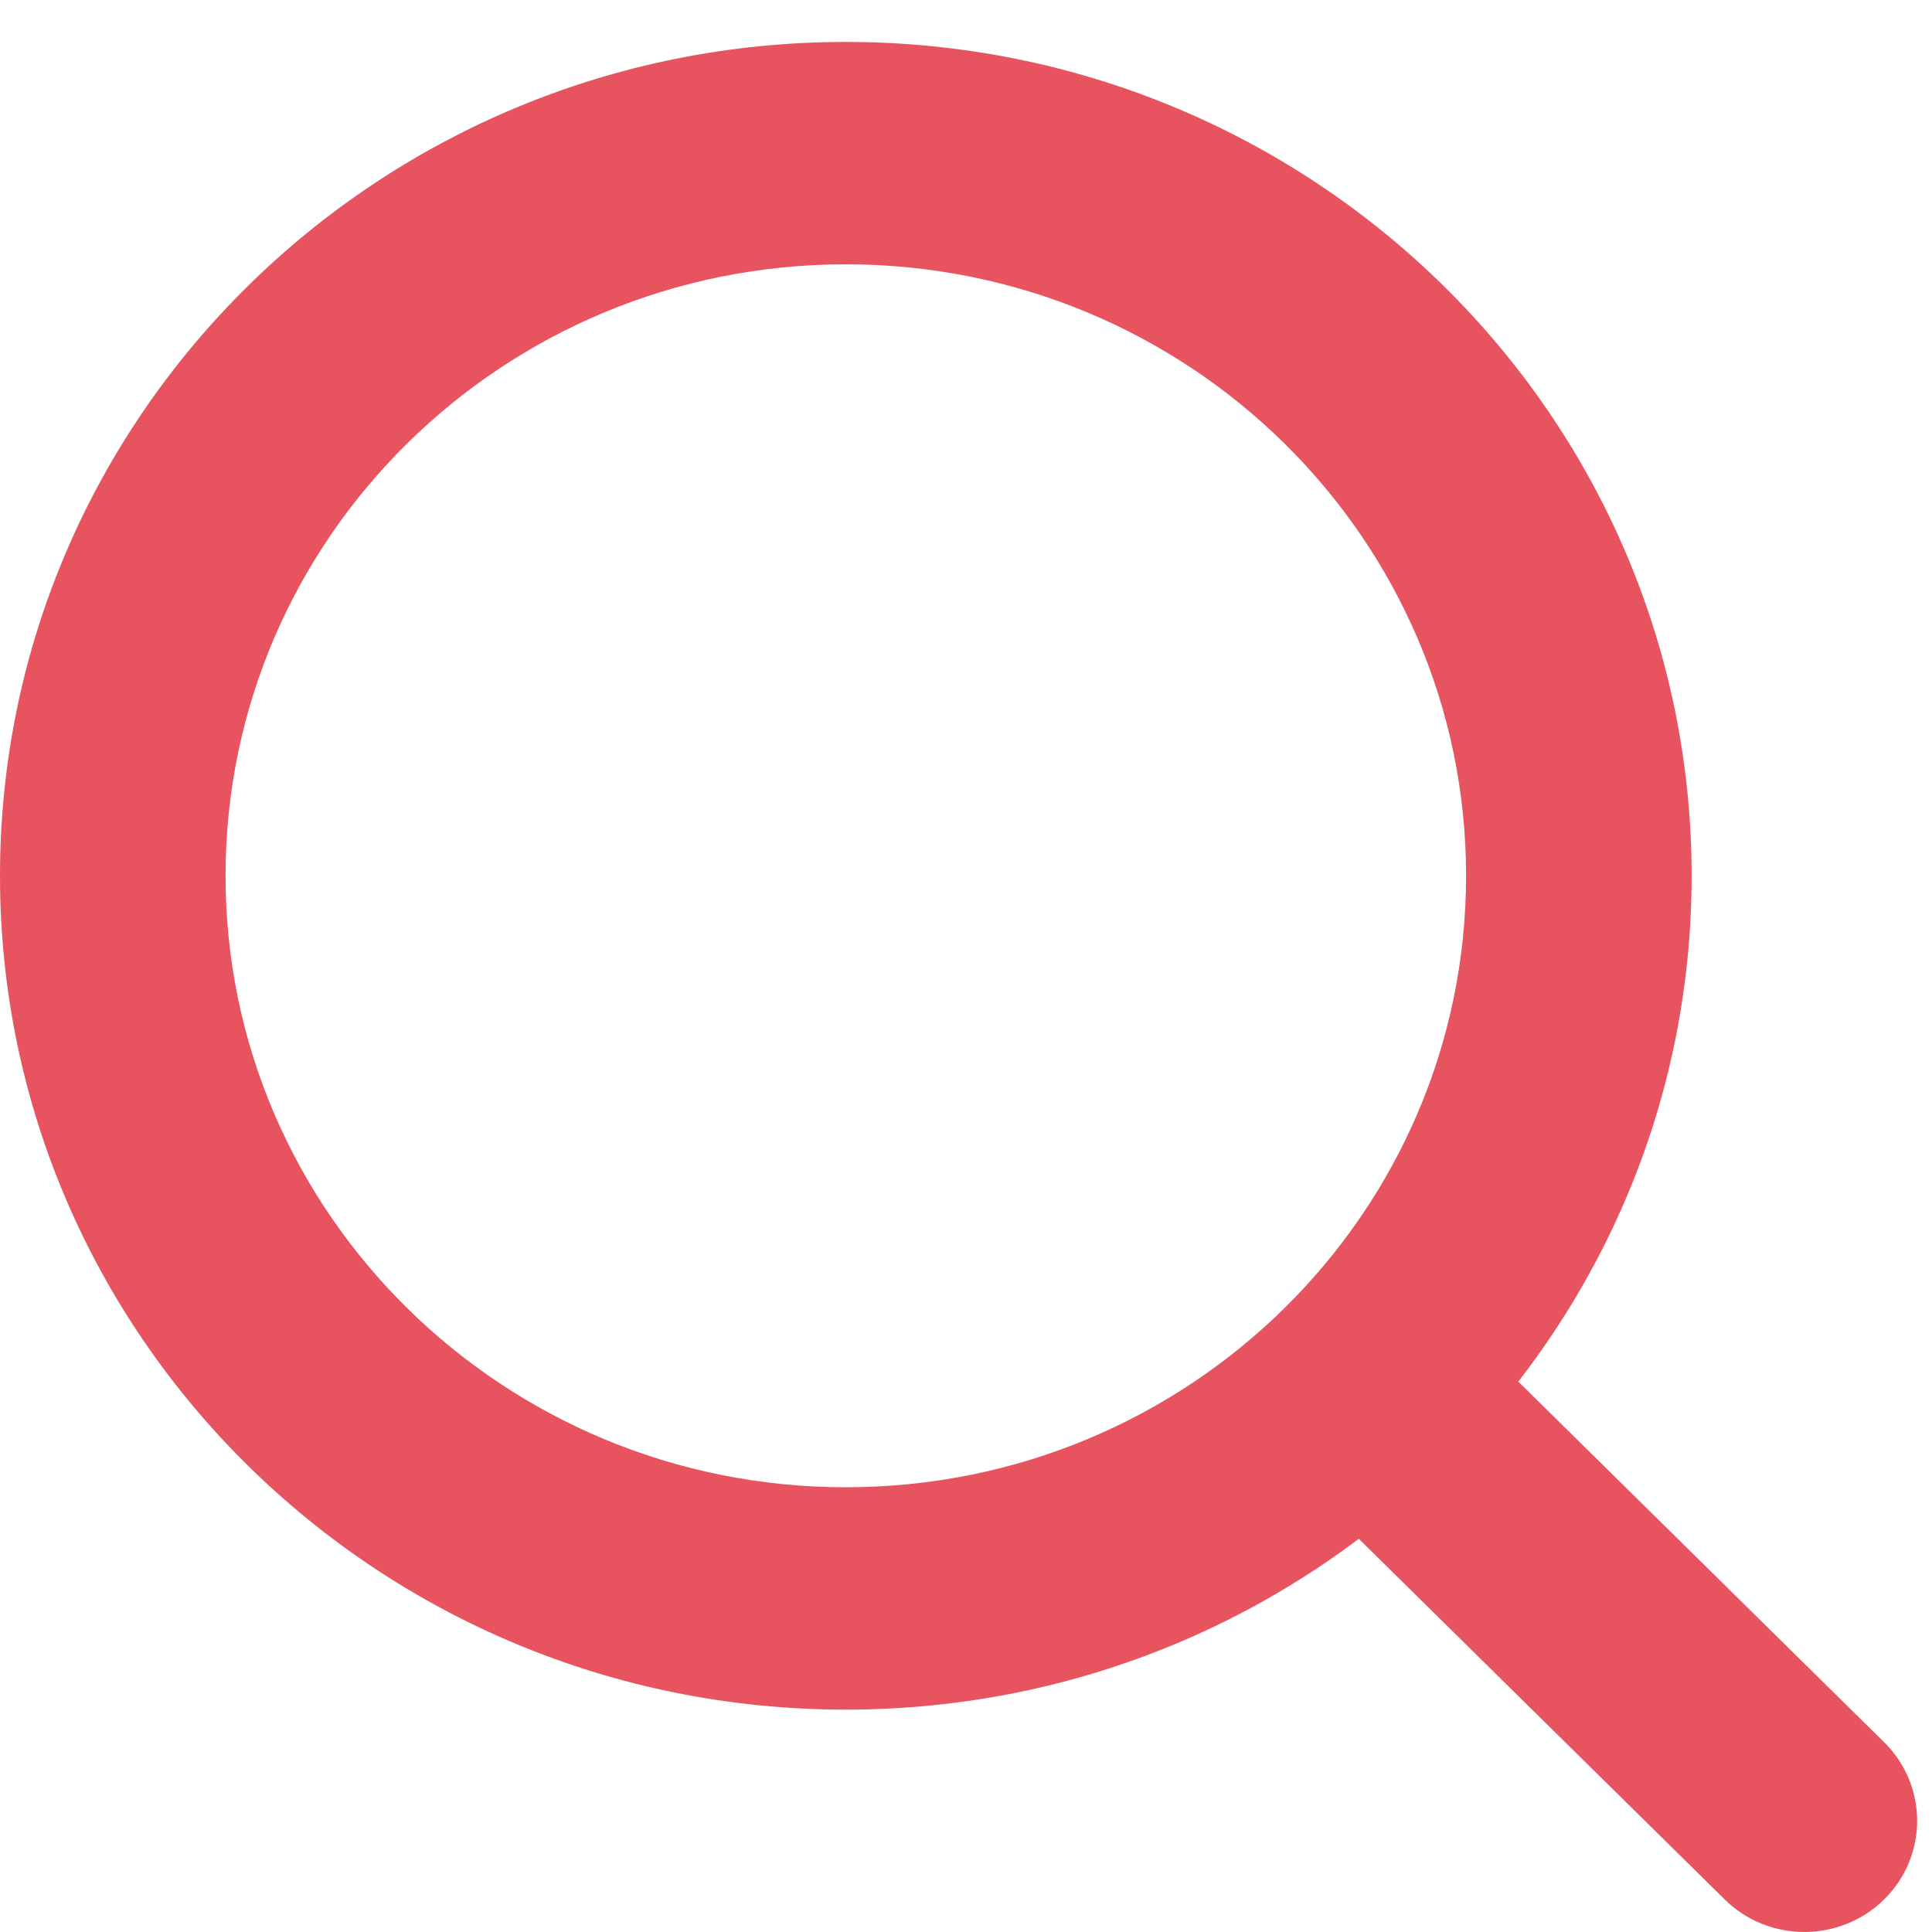
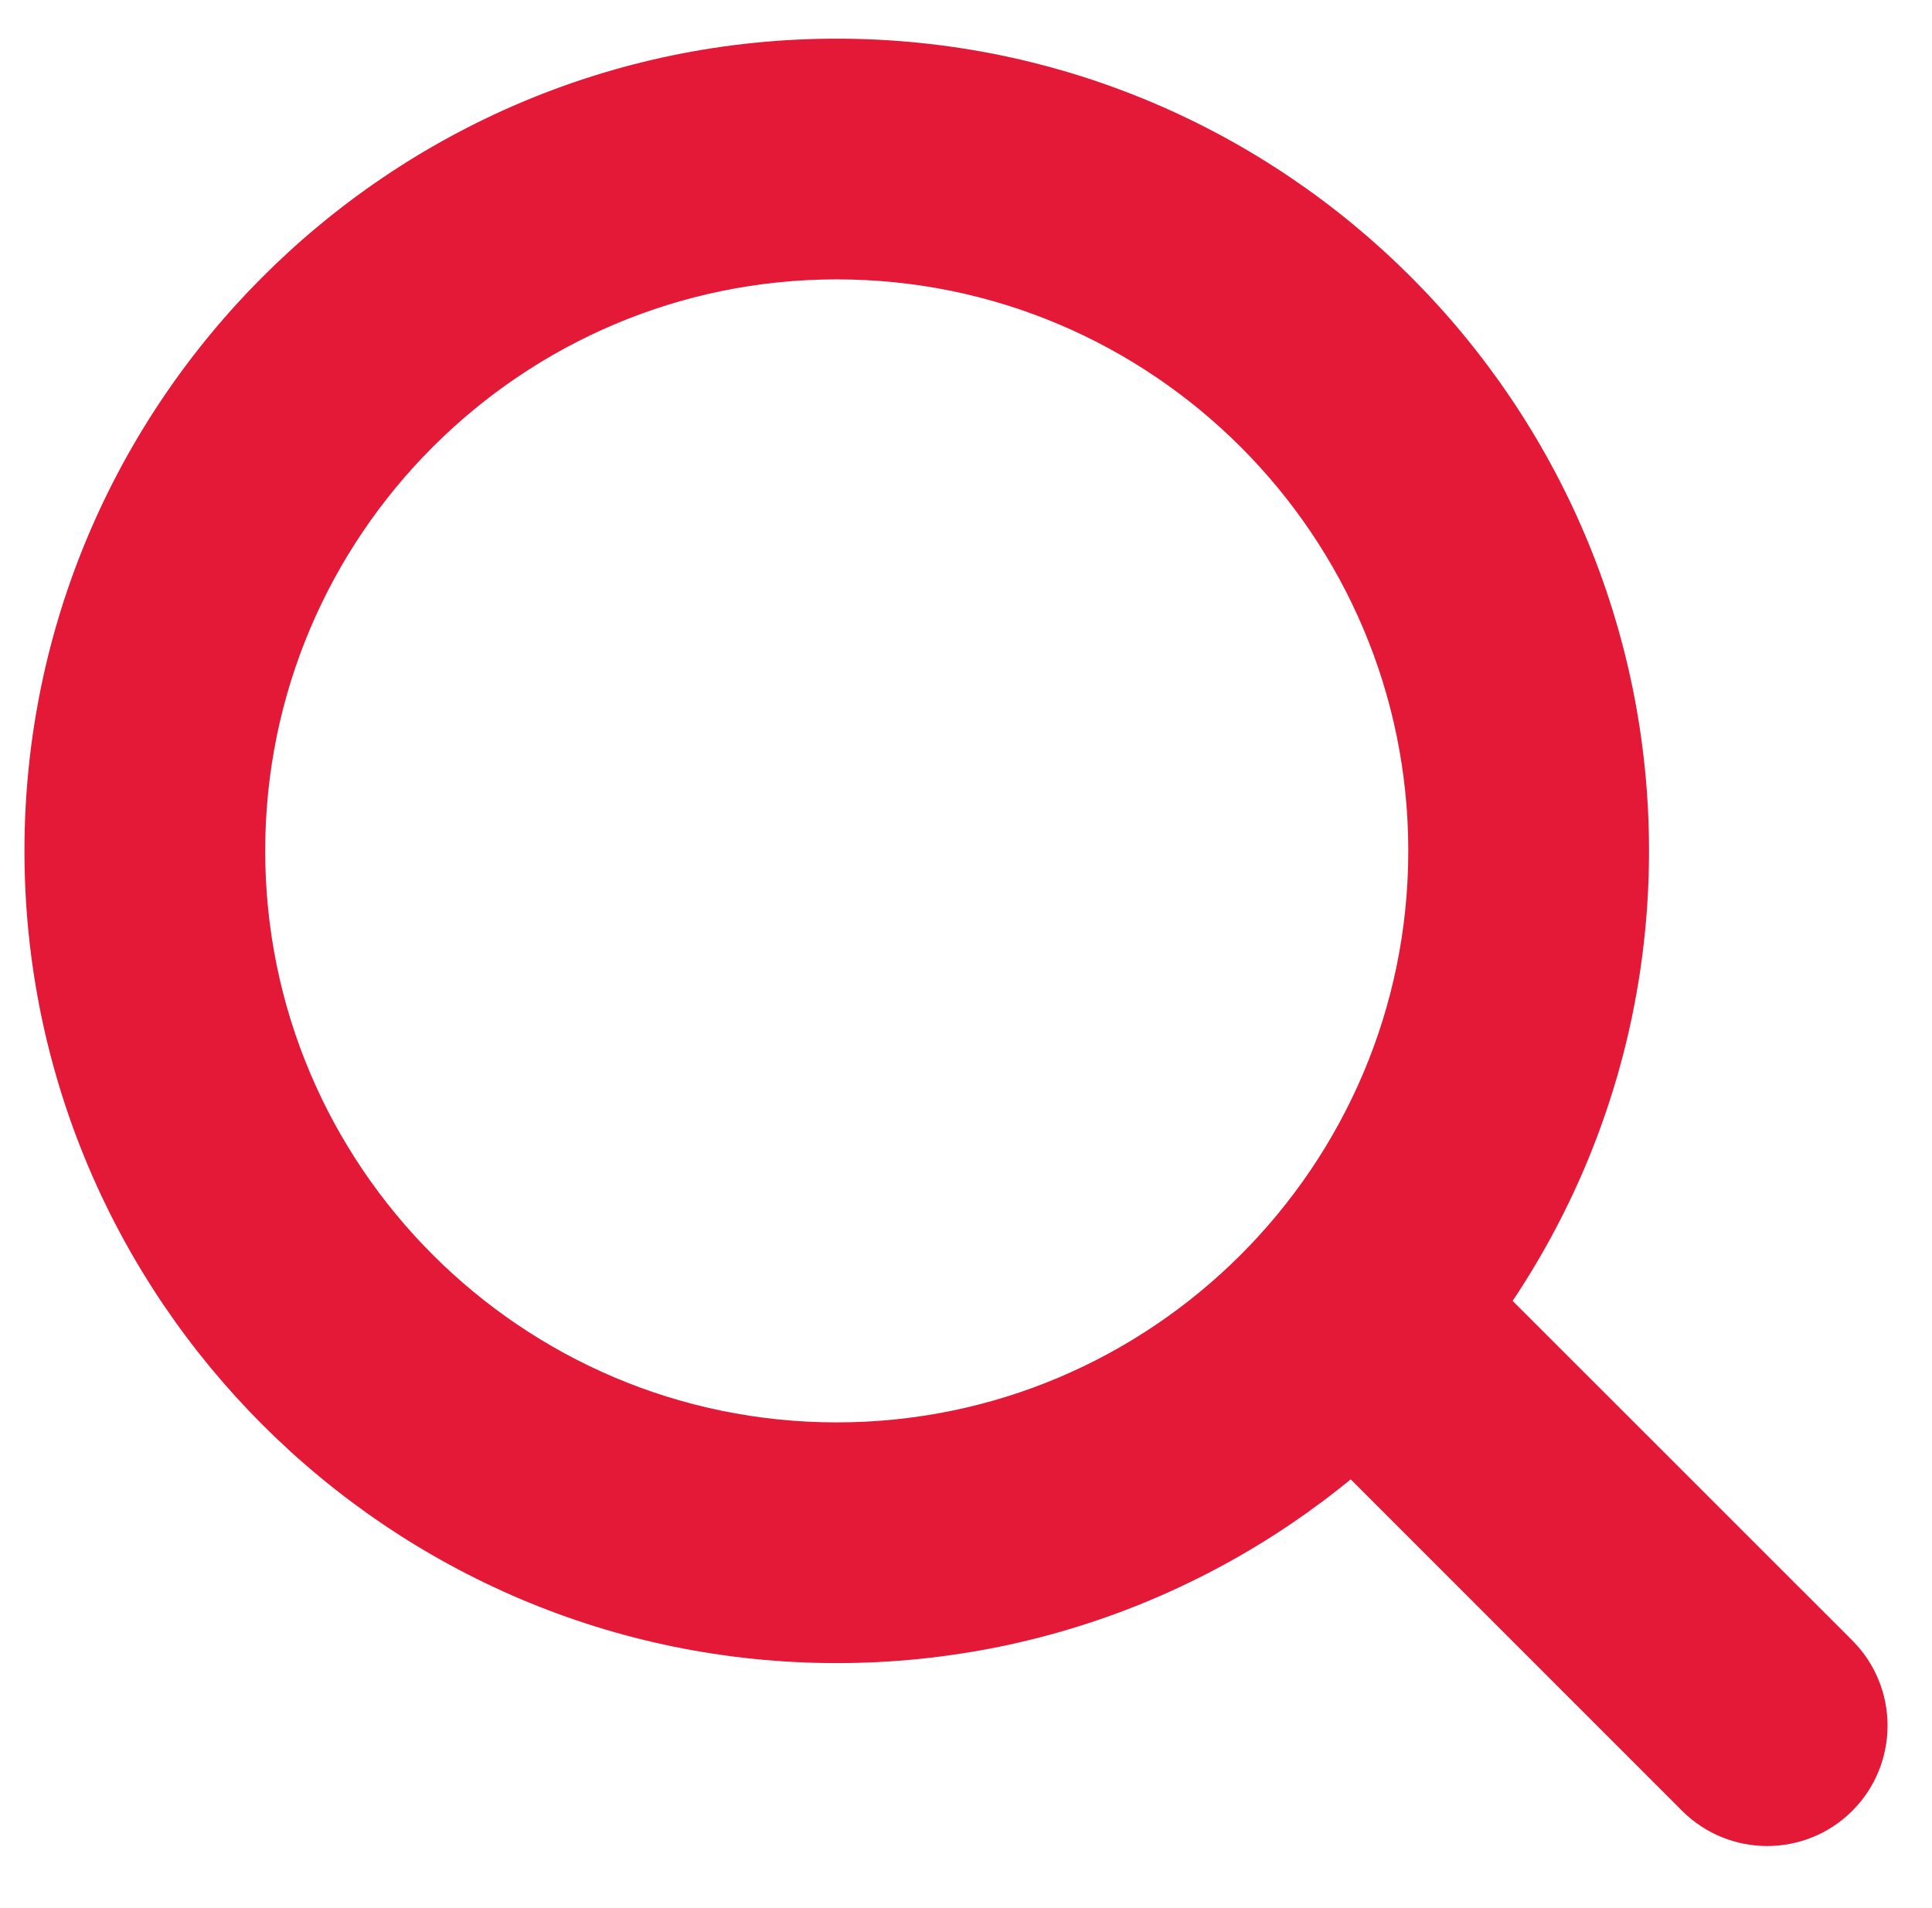
- <svg xmlns="http://www.w3.org/2000/svg" width="31px" height="31px" viewBox="0 0 31 31" version="1.1">
+ <svg xmlns="http://www.w3.org/2000/svg" width="79px" height="78px" viewBox="0 0 79 78" version="1.1">
  <defs />
-   <g id="Page-1" stroke="none" stroke-width="1" fill="none" fill-rule="evenodd">
-     <g id="Search-start---Desktop-(Large-monitor)-Copy-6" transform="translate(-111, -537)" fill-rule="nonzero" fill="#E75460">
-       <g id="SÖK" transform="translate(-583, -827)">
-         <g id="Ikon-sök" transform="translate(694, 1364)">
-           <path d="M13.571,27.432 C6.076,27.432 0,21.442 0,14.053 C0,6.663 6.076,0.673 13.571,0.673 C21.066,0.673 27.143,6.663 27.143,14.053 C27.143,21.442 21.066,27.432 13.571,27.432 Z M13.571,23.864 C19.068,23.864 23.524,19.471 23.524,14.053 C23.524,8.634 19.068,4.241 13.571,4.241 C8.075,4.241 3.619,8.634 3.619,14.053 C3.619,19.471 8.075,23.864 13.571,23.864 Z" id="Oval-2" />
-           <path d="M21.339,24.234 L27.673,30.477 C28.379,31.174 29.525,31.174 30.232,30.477 C30.938,29.781 30.938,28.651 30.232,27.955 L23.898,21.711 C23.192,21.014 22.046,21.014 21.339,21.711 C20.633,22.407 20.633,23.537 21.339,24.234 Z" id="Line" />
-         </g>
+   <g id="Design-Library" stroke="none" stroke-width="1" fill="none" fill-rule="evenodd">
+     <g id="object_icon_search">
+       <rect id="Rectangle-8" x="0" y="0" width="79" height="78" />
+       <g id="Page-1" transform="translate(1, 1)" fill="#E31937">
+         <path d="M71.262,74.486 C70.002,74.486 68.742,74.006 67.78,73.045 L51.522,56.783 C49.599,54.864 49.599,51.746 51.522,49.824 C53.444,47.901 56.562,47.901 58.481,49.824 L74.743,66.082 C76.662,68.005 76.662,71.122 74.743,73.045 C73.782,74.006 72.522,74.486 71.262,74.486" id="Fill-4" />
+         <path d="M33.213,10.424 C20.328,10.424 9.844,20.908 9.844,33.793 C9.844,46.679 20.328,57.163 33.213,57.163 C46.102,57.163 56.585,46.679 56.585,33.793 C56.585,20.908 46.102,10.424 33.213,10.424 M33.213,67.006 C14.9,67.006 0,52.106 0,33.793 C0,15.481 14.9,0.581 33.213,0.581 C51.529,0.581 66.429,15.481 66.429,33.793 C66.429,52.106 51.529,67.006 33.213,67.006" id="Fill-1" />
      </g>
    </g>
  </g>
</svg>
